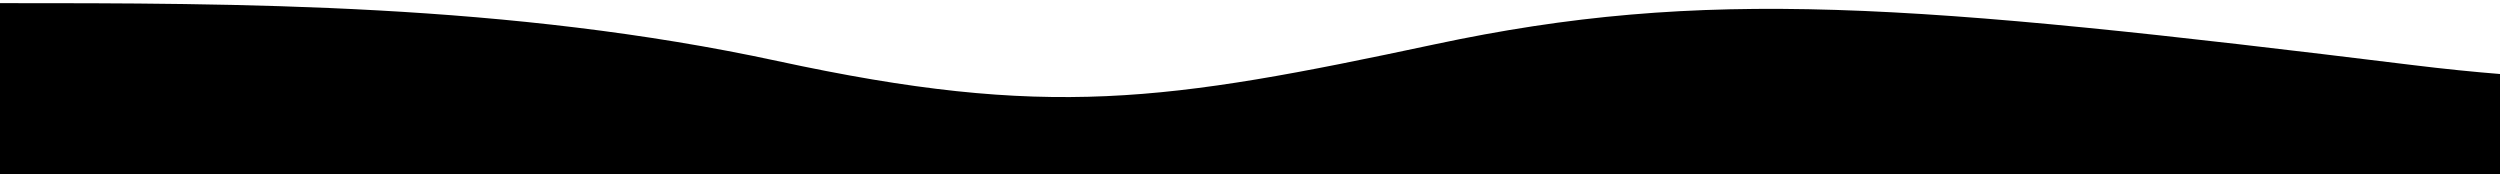
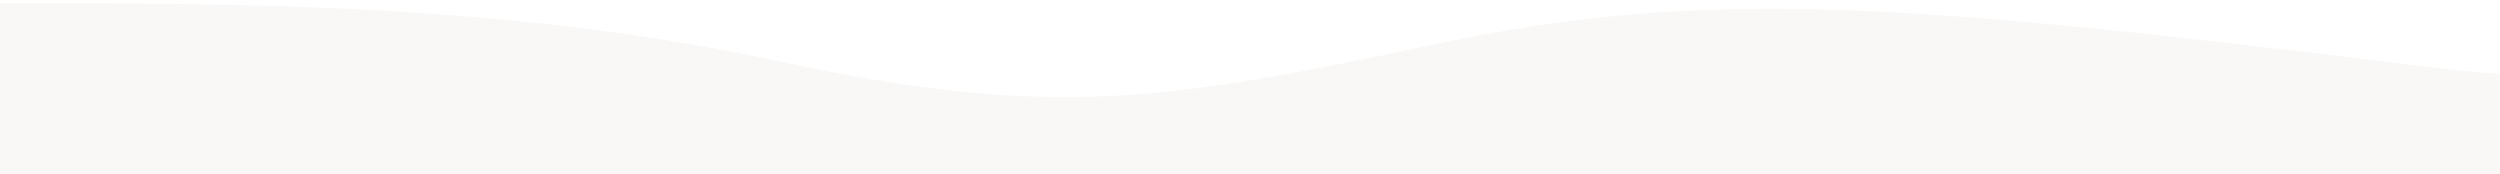
<svg xmlns="http://www.w3.org/2000/svg" class="wave-1hkxOo" version="1.1" viewBox="0 0 1440 100" preserveAspectRatio="none">
-   <path class="wavePath-haxJK1 animationPaused-2hZ4IO" d="M826.337,25.54 C670.97,58.656 603.696,68.787 447.802,35.144 C293.343,1.811 137.334,1.811 0,1.811 L0,150 L1920,150 L1920,1.811 C1739.535,-16.685 1679.864,73.161 1389.783,37.486 C1099.701,1.811 981.705,-7.577 826.337,25.54 Z" fill="currentColor" />
+   <path class="wavePath-haxJK1 animationPaused-2hZ4IO" d="M826.337,25.54 C670.97,58.656 603.696,68.787 447.802,35.144 C293.343,1.811 137.334,1.811 0,1.811 L0,150 L1920,150 L1920,1.811 C1739.535,-16.685 1679.864,73.161 1389.783,37.486 C1099.701,1.811 981.705,-7.577 826.337,25.54 Z" fill="#faf8f6" />
</svg>
